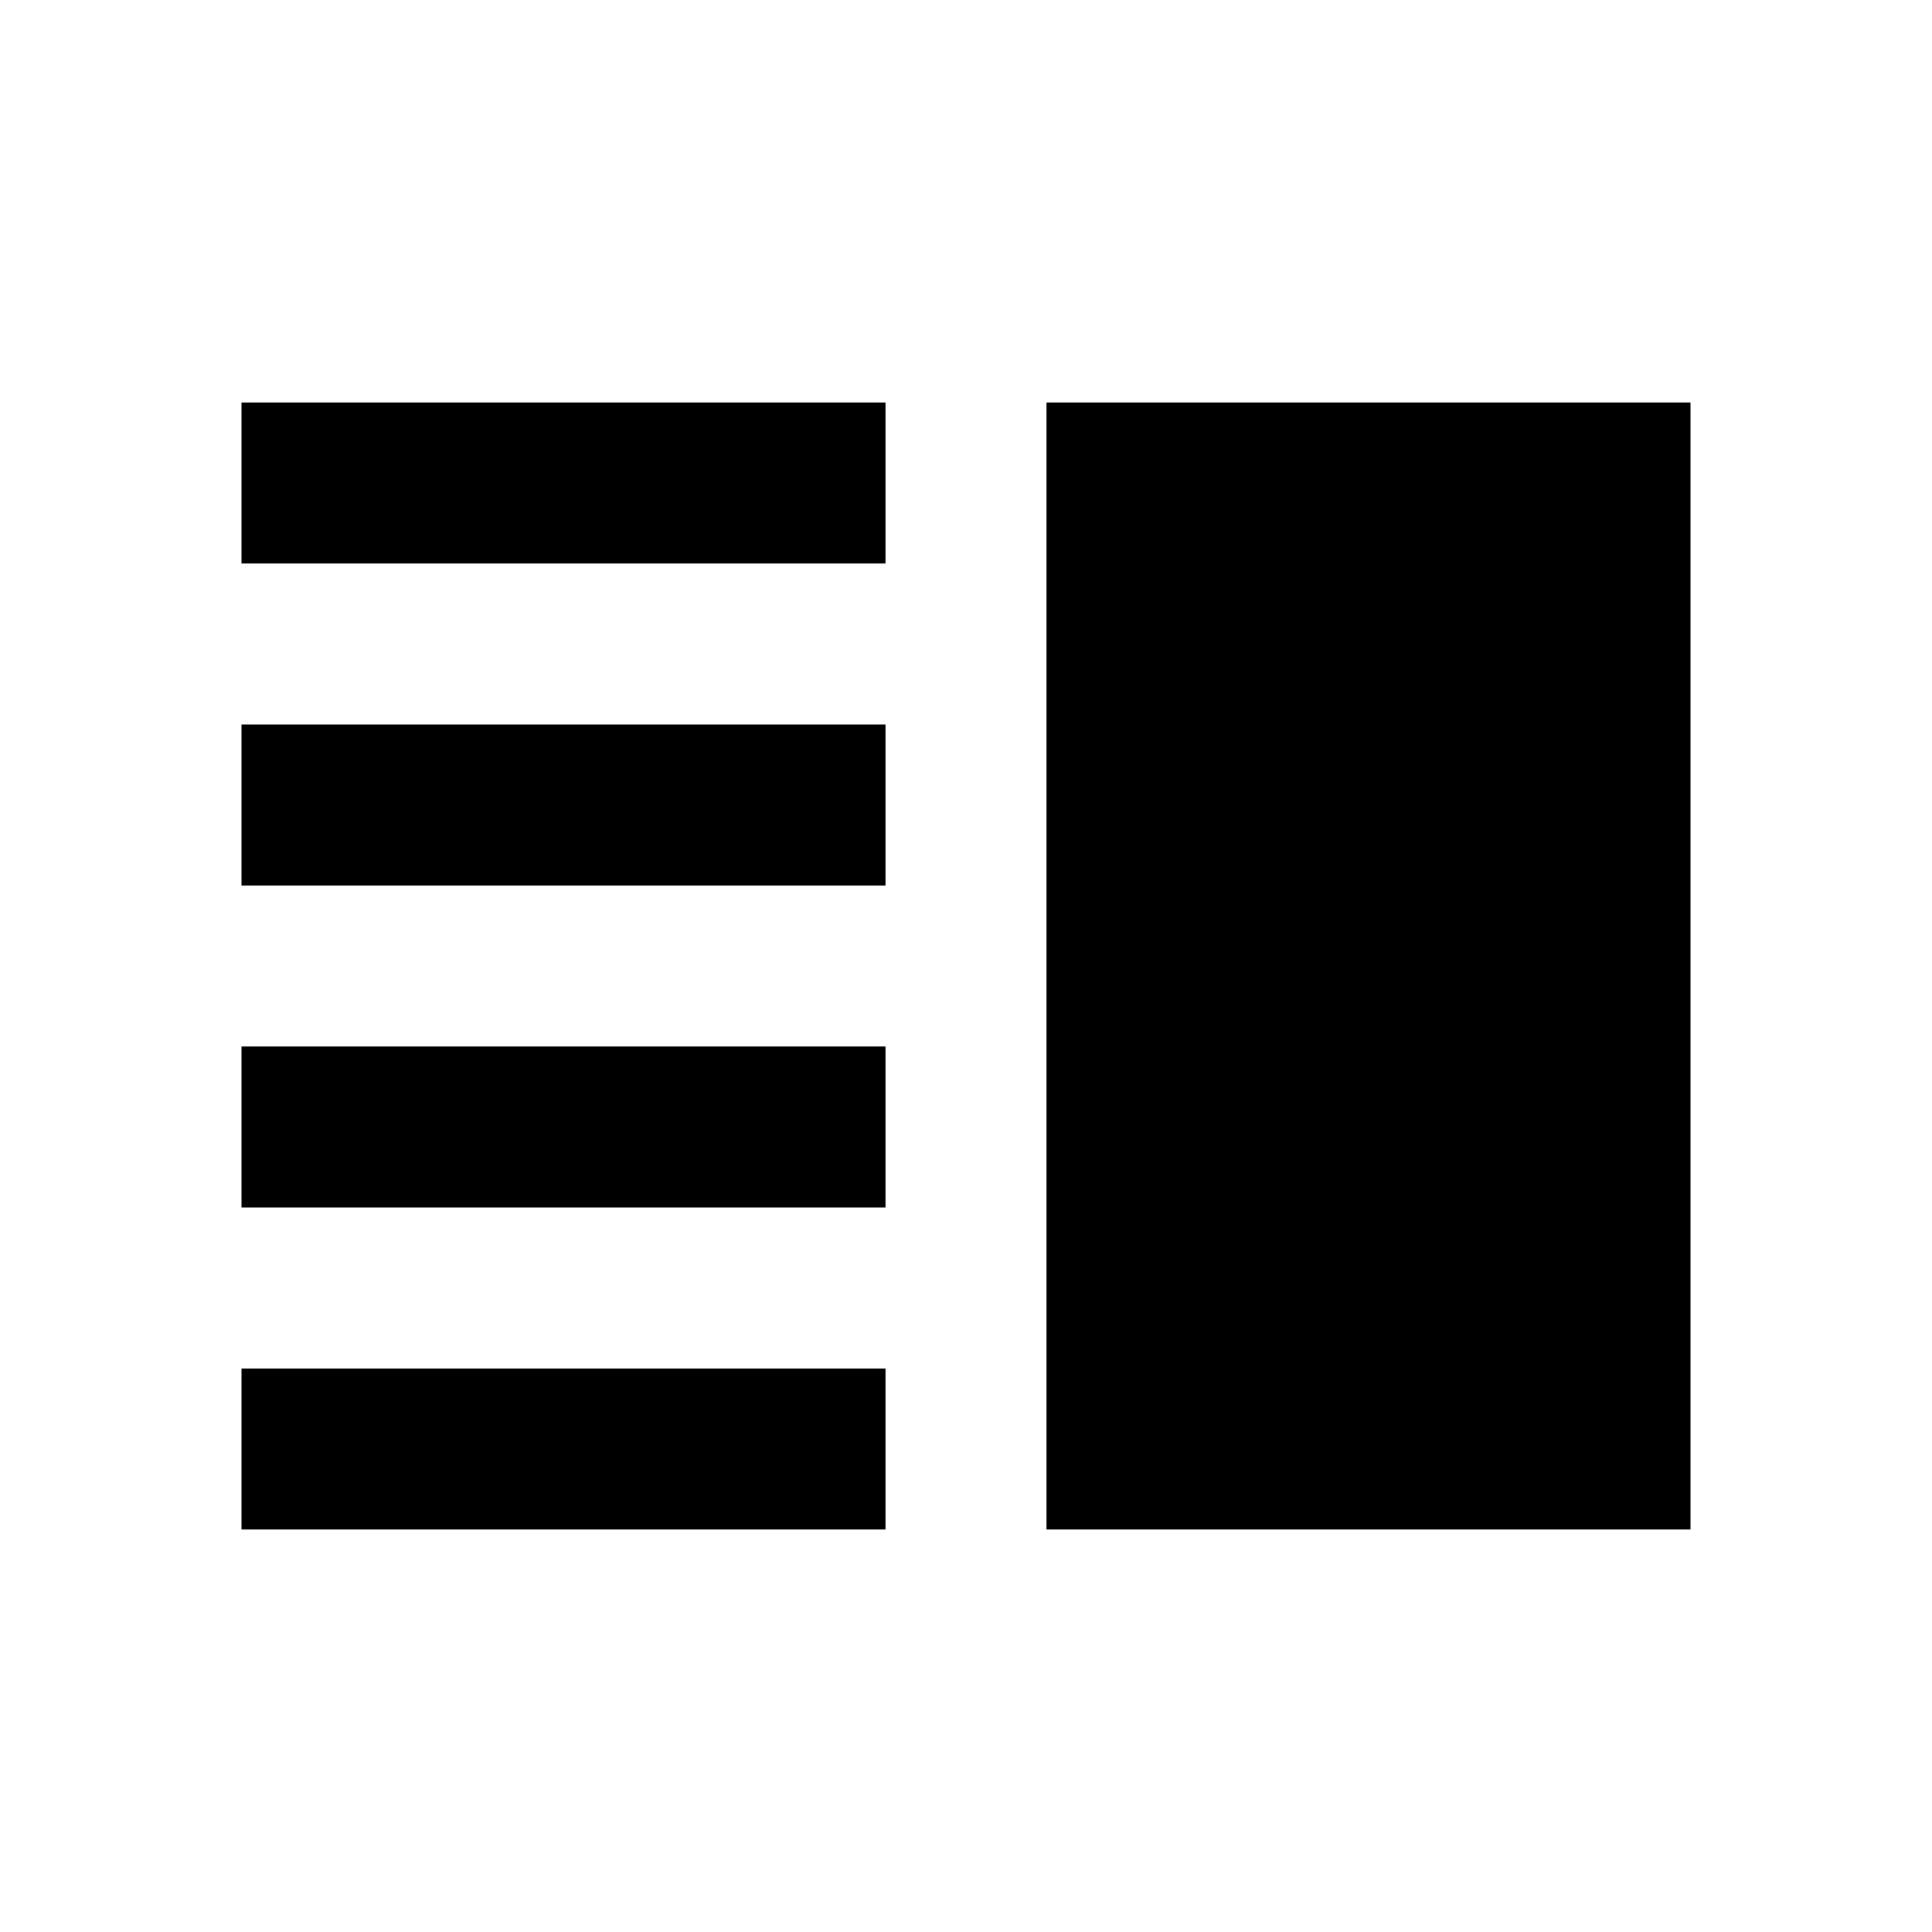
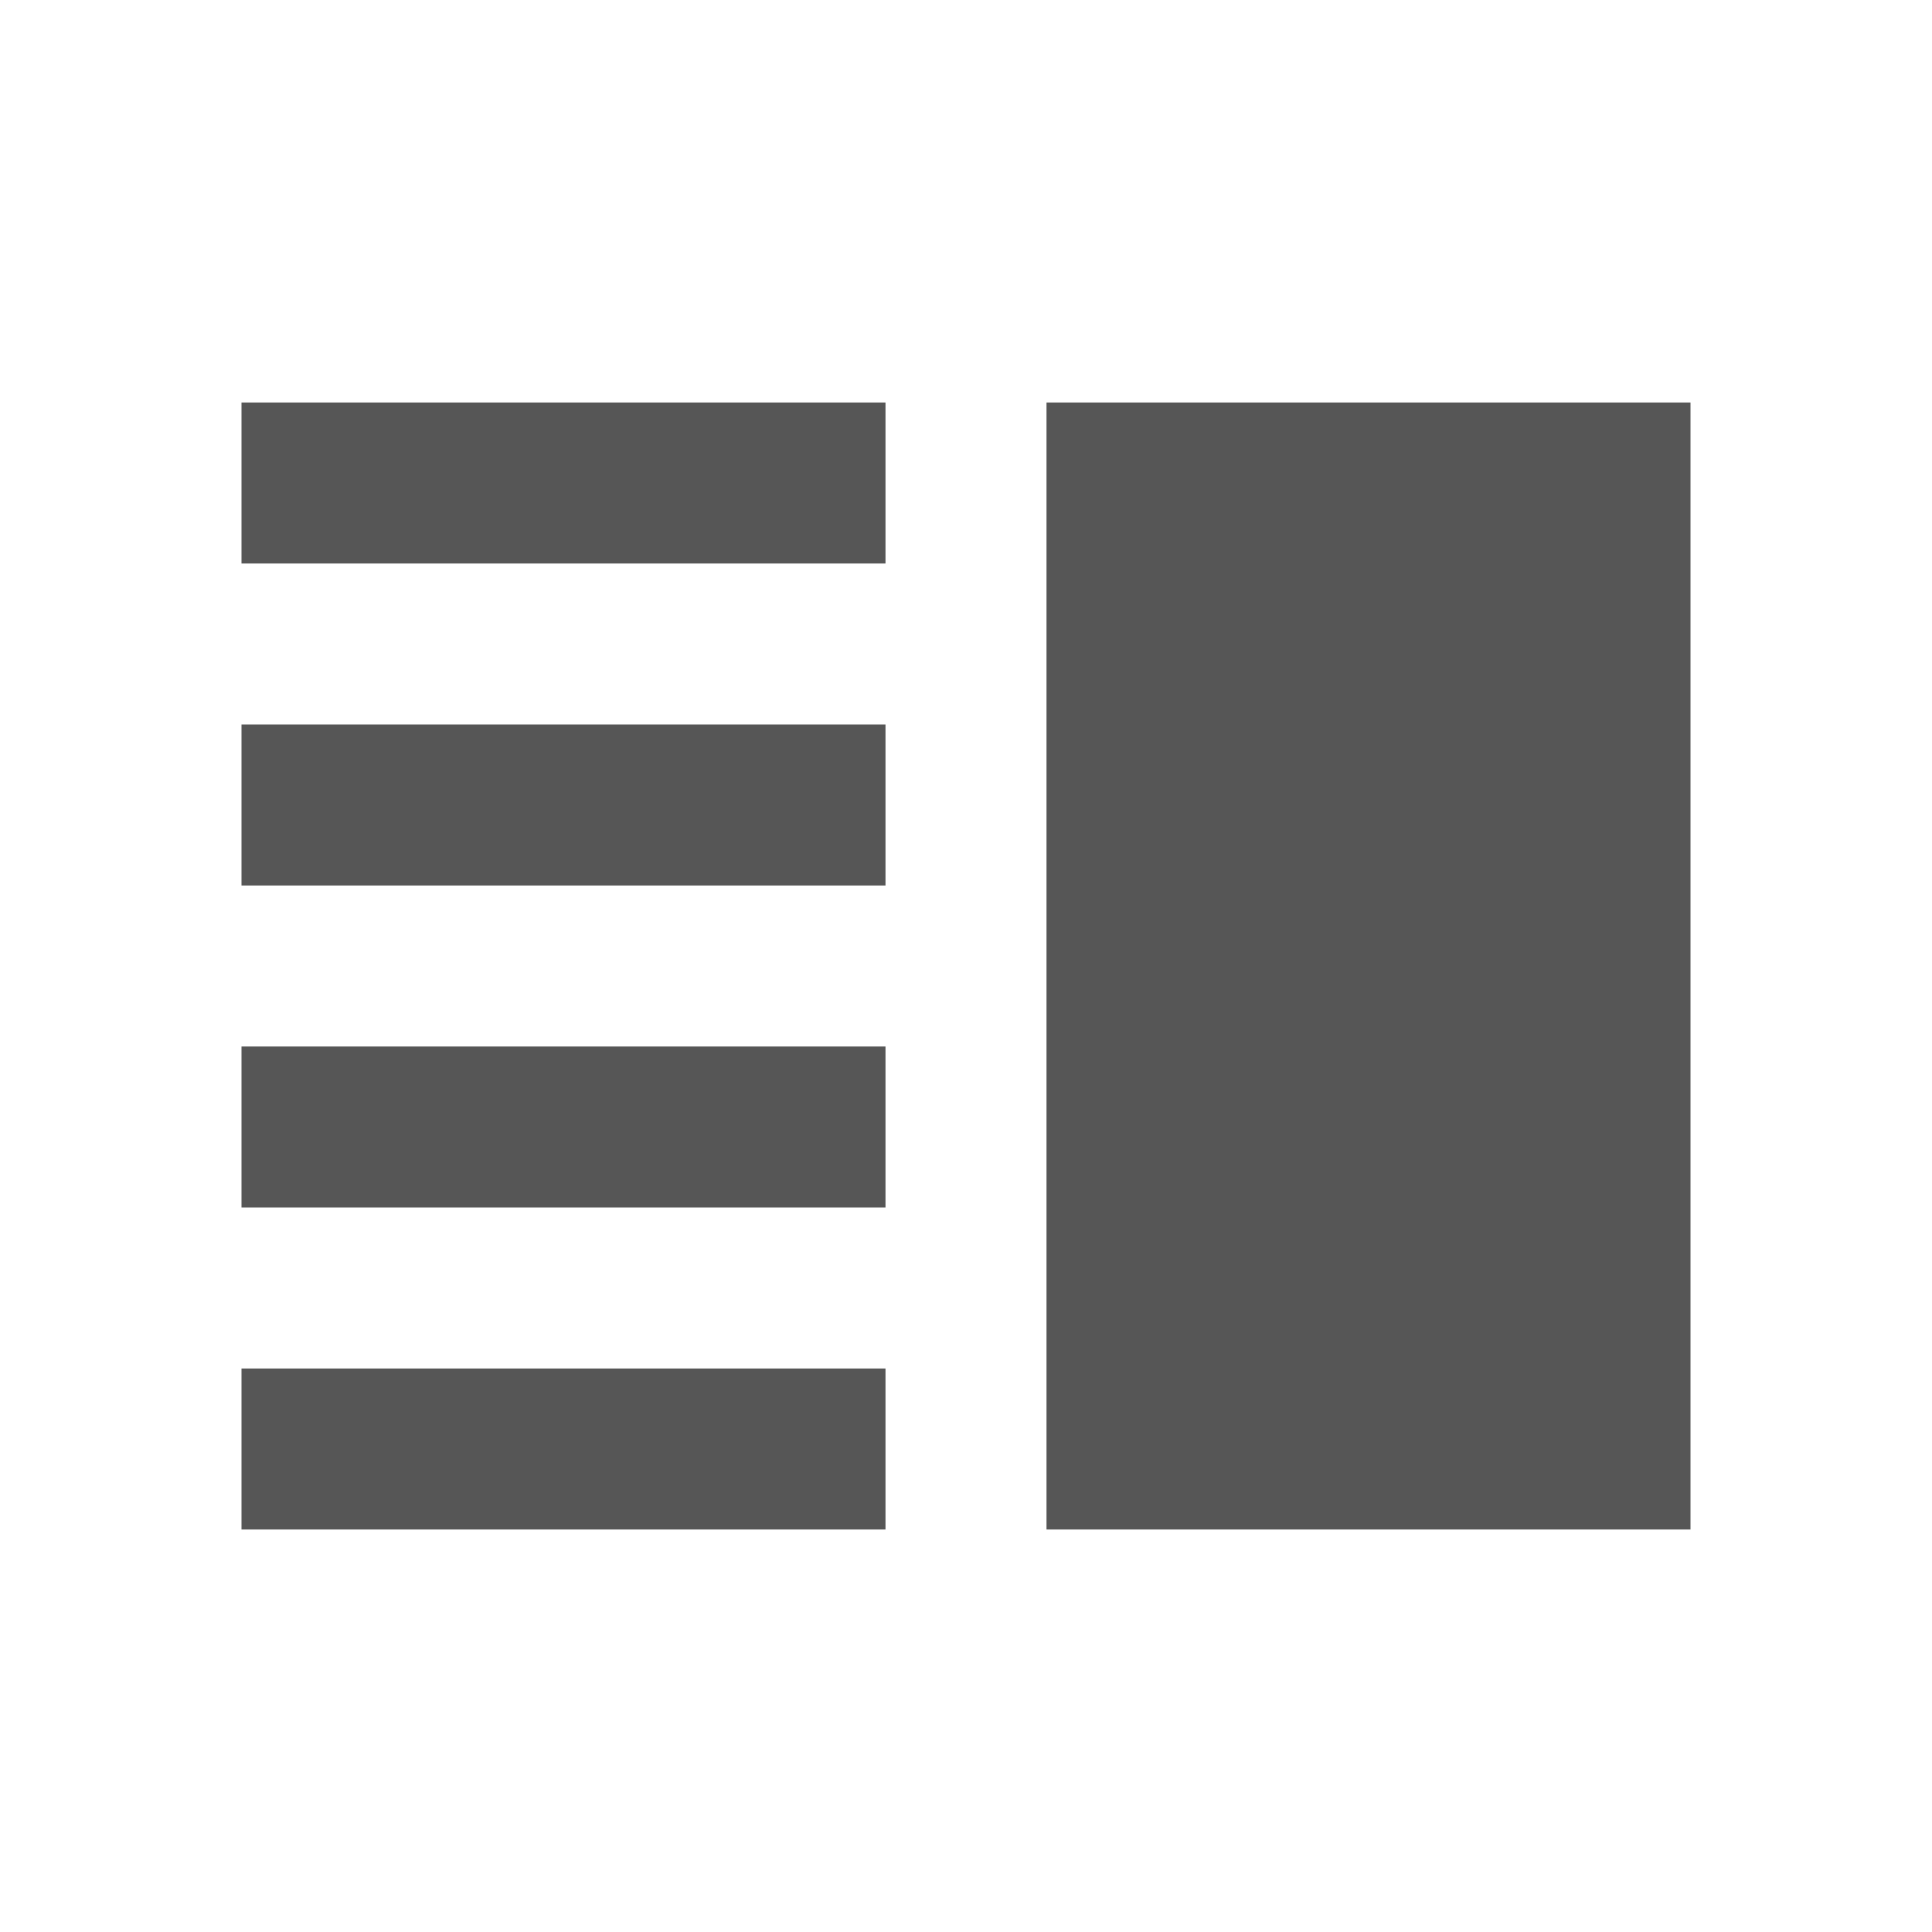
<svg xmlns="http://www.w3.org/2000/svg" width="24" height="24" viewBox="0 0 24 24">
  <path fill="none" d="M0 0h24v24H0V0z" />
-   <path fill="565656" d="M3 15h8v-2H3v2zm0 4h8v-2H3v2zm0-8h8V9H3v2zm0-6v2h8V5H3zm10 0h8v14h-8V5z" />
+   <path fill="#565656" d="M3 15h8v-2H3v2zm0 4h8v-2H3v2zm0-8h8V9H3v2zm0-6v2h8V5H3zm10 0h8v14h-8V5z" />
</svg>
